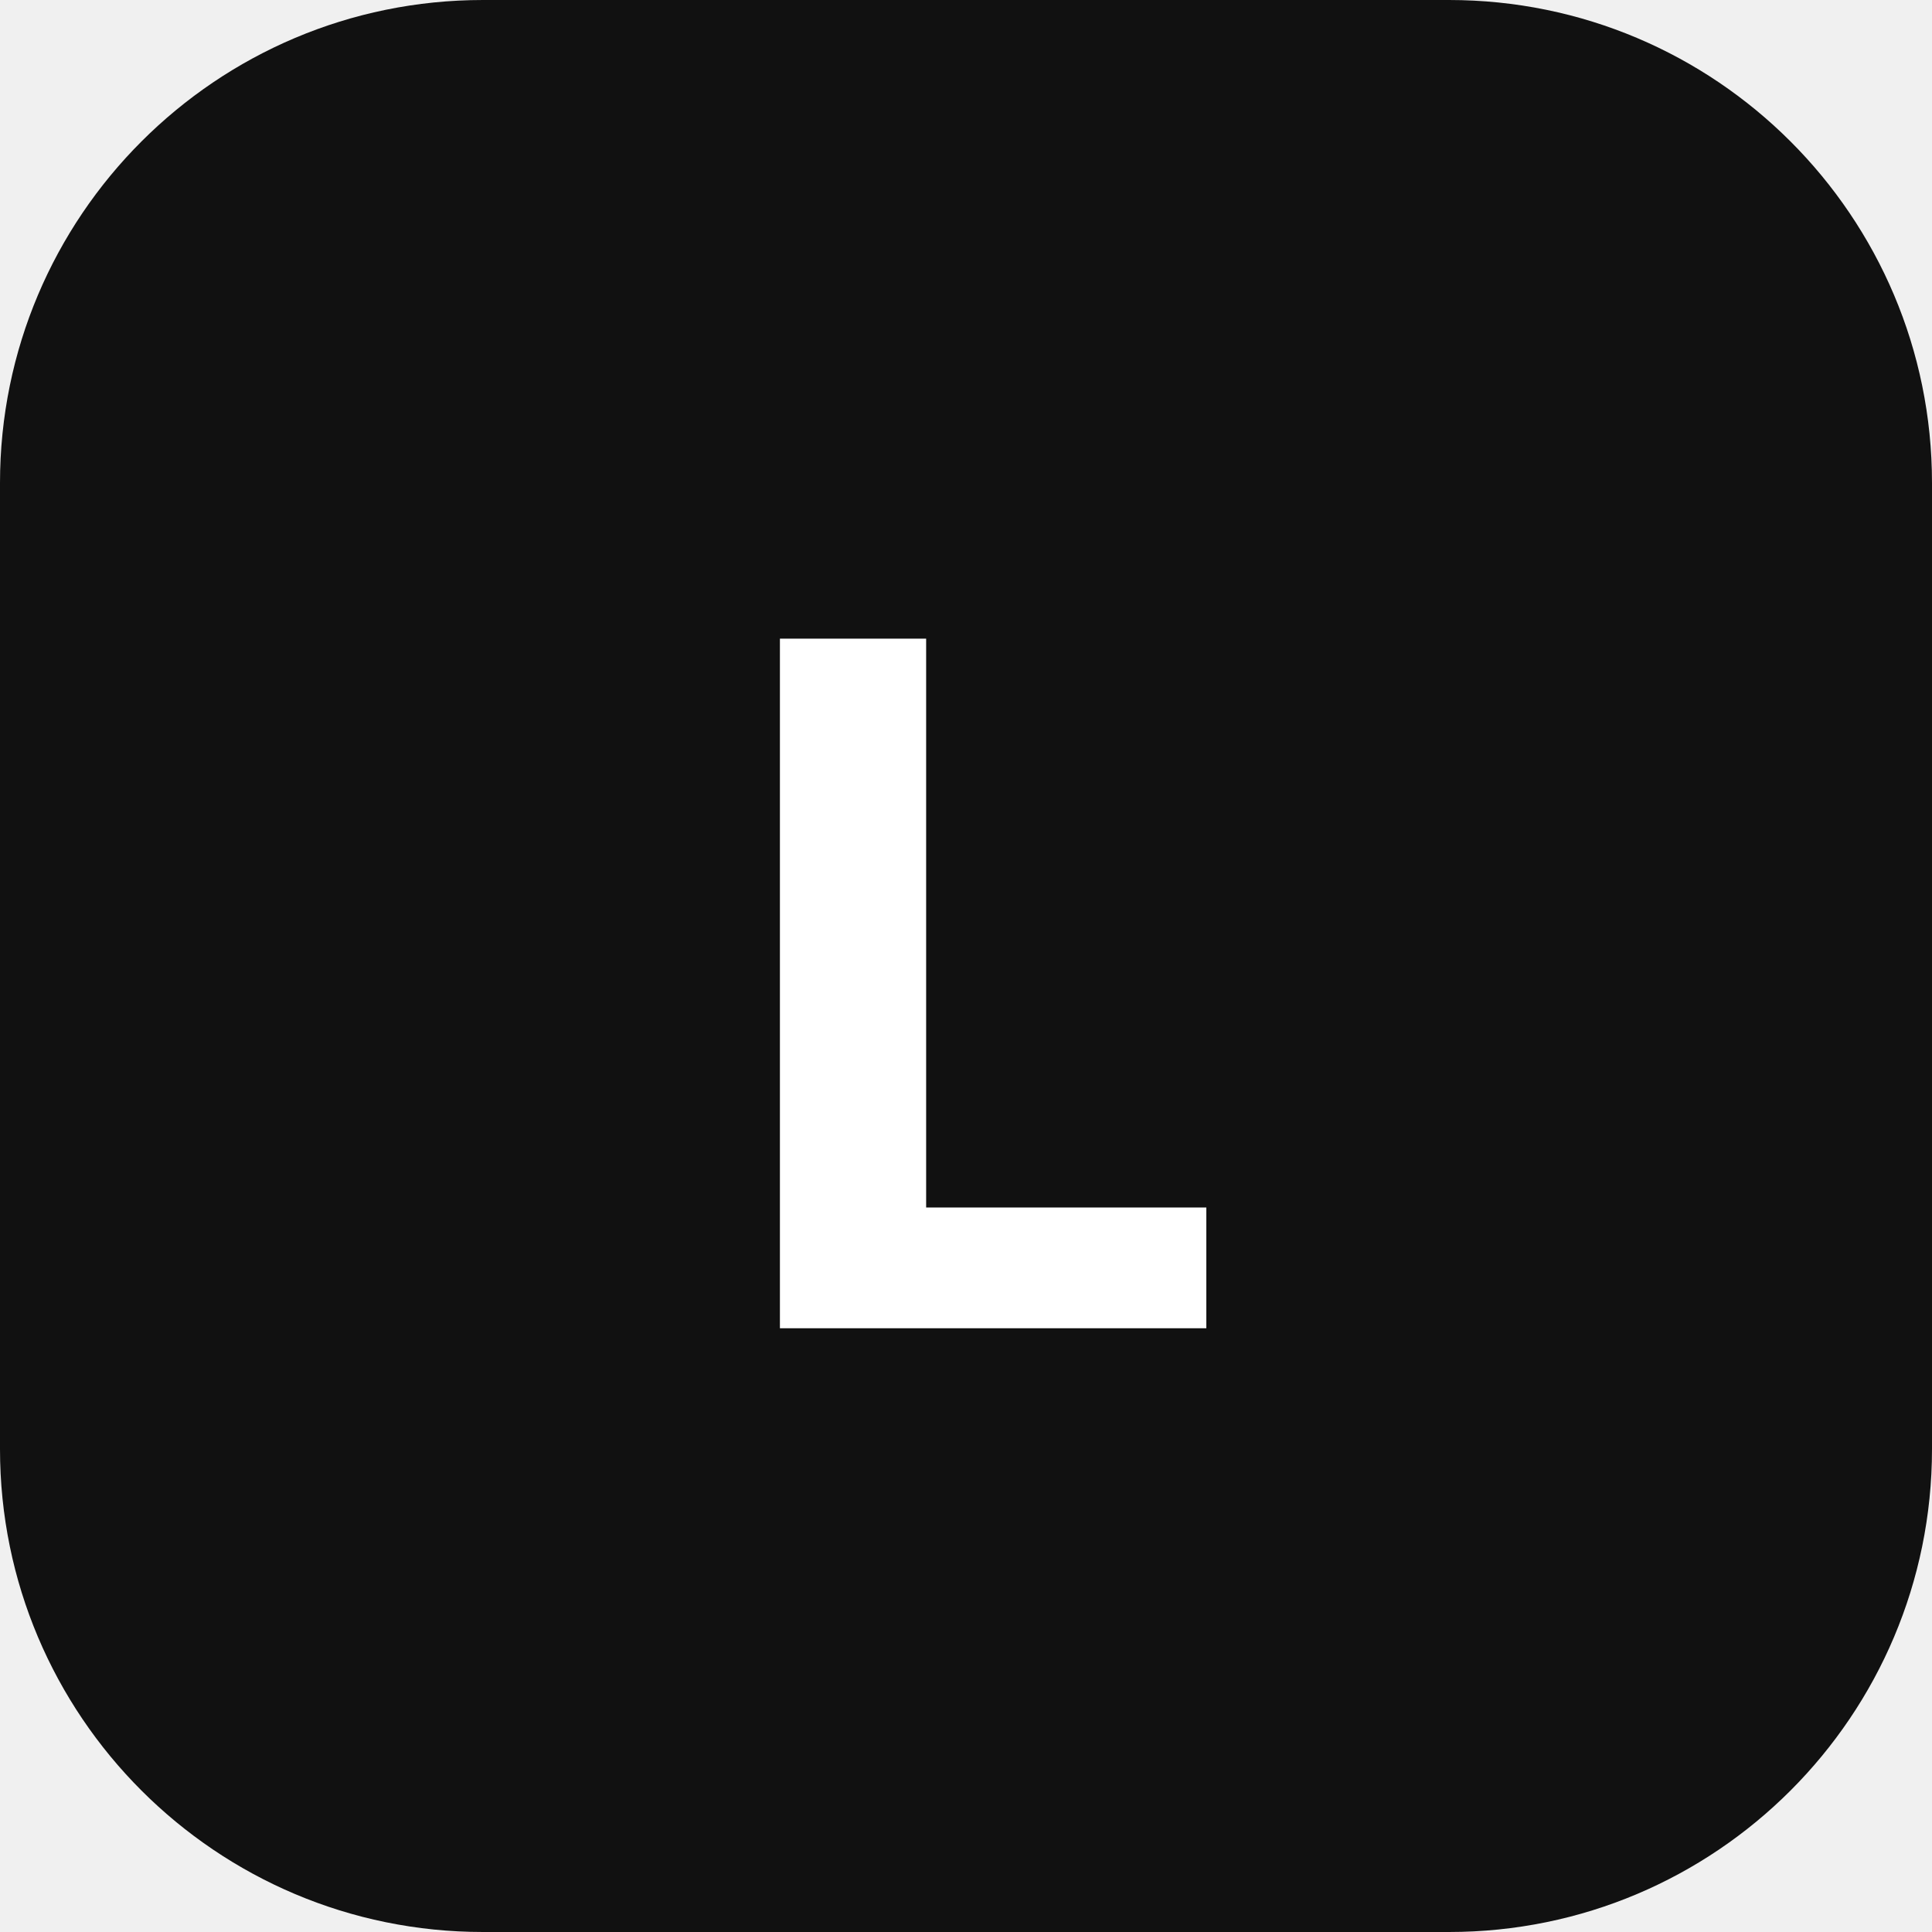
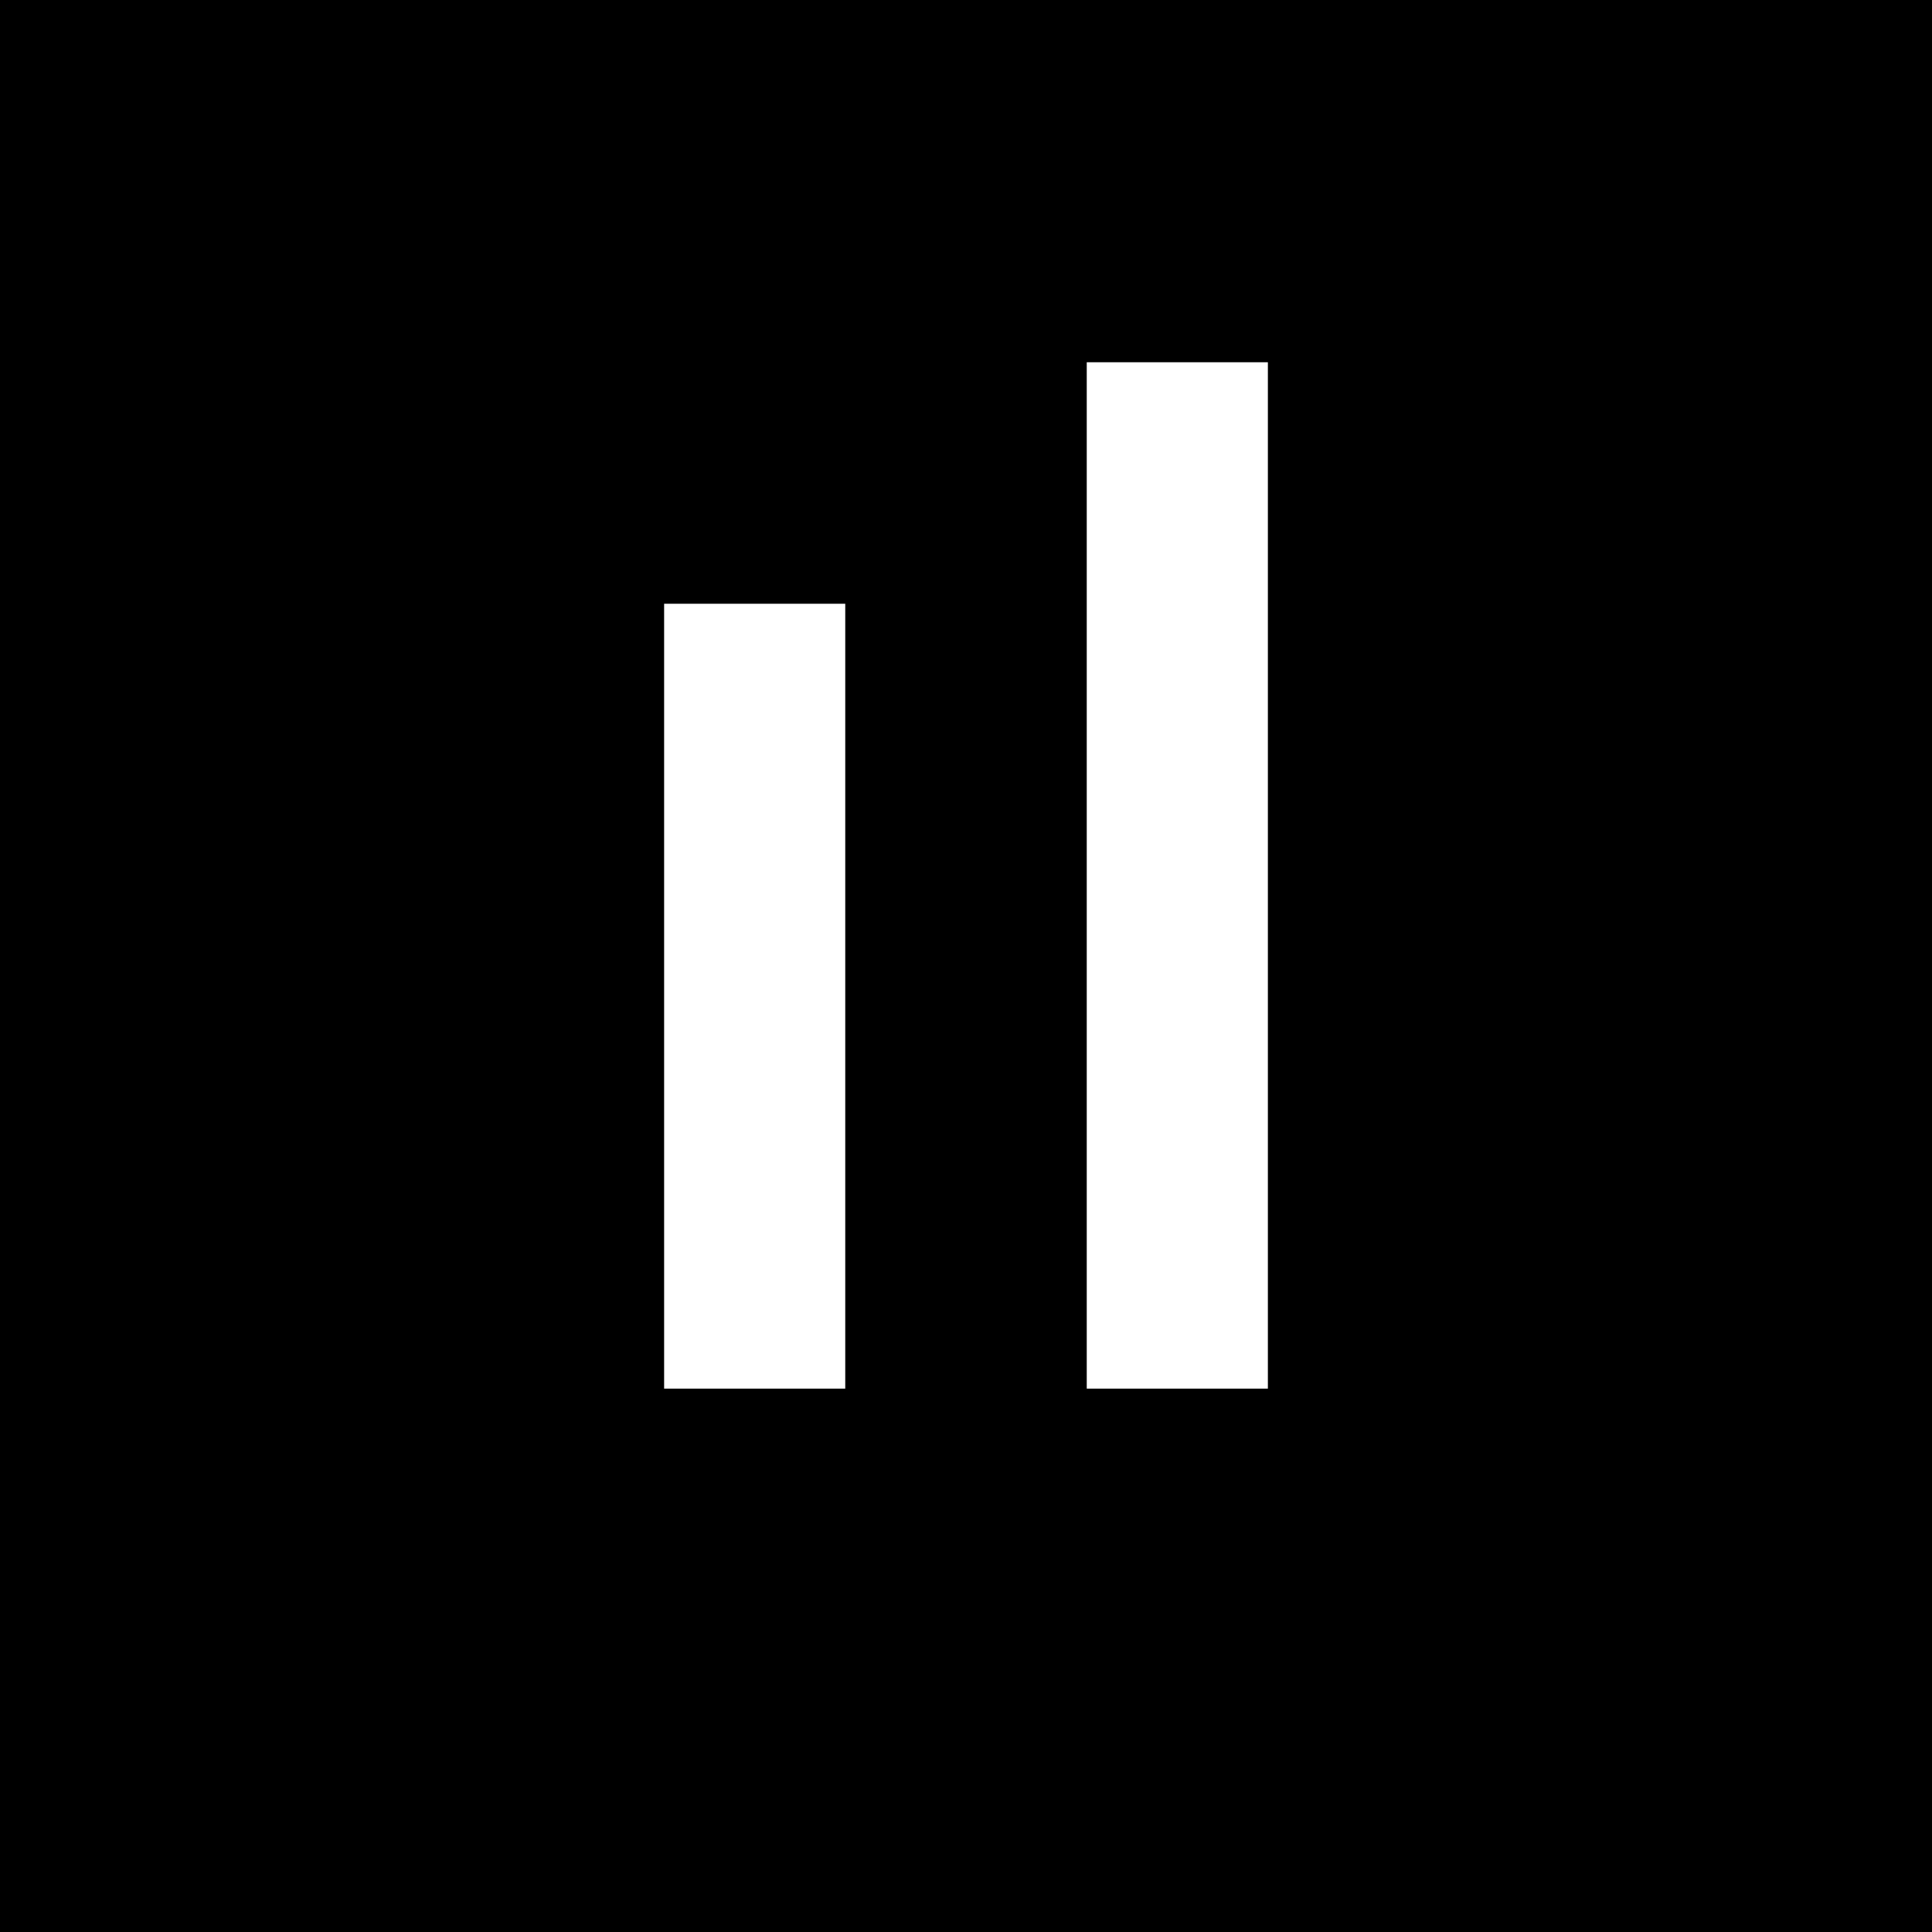
<svg xmlns="http://www.w3.org/2000/svg" viewBox="0 0 32 32">
-   <rect width="32" height="32" rx="8" fill="#111111" />
-   <text x="16" y="22" text-anchor="middle" font-size="16" font-family="system-ui, sans-serif" fill="#ffffff" font-weight="700">L</text>
+   <rect width="32" height="32" fill="#000000" />
+   <rect x="11" y="10" width="3" height="13" fill="#ffffff" />
+   <rect x="18" y="6" width="3" height="17" fill="#ffffff" />
</svg>
